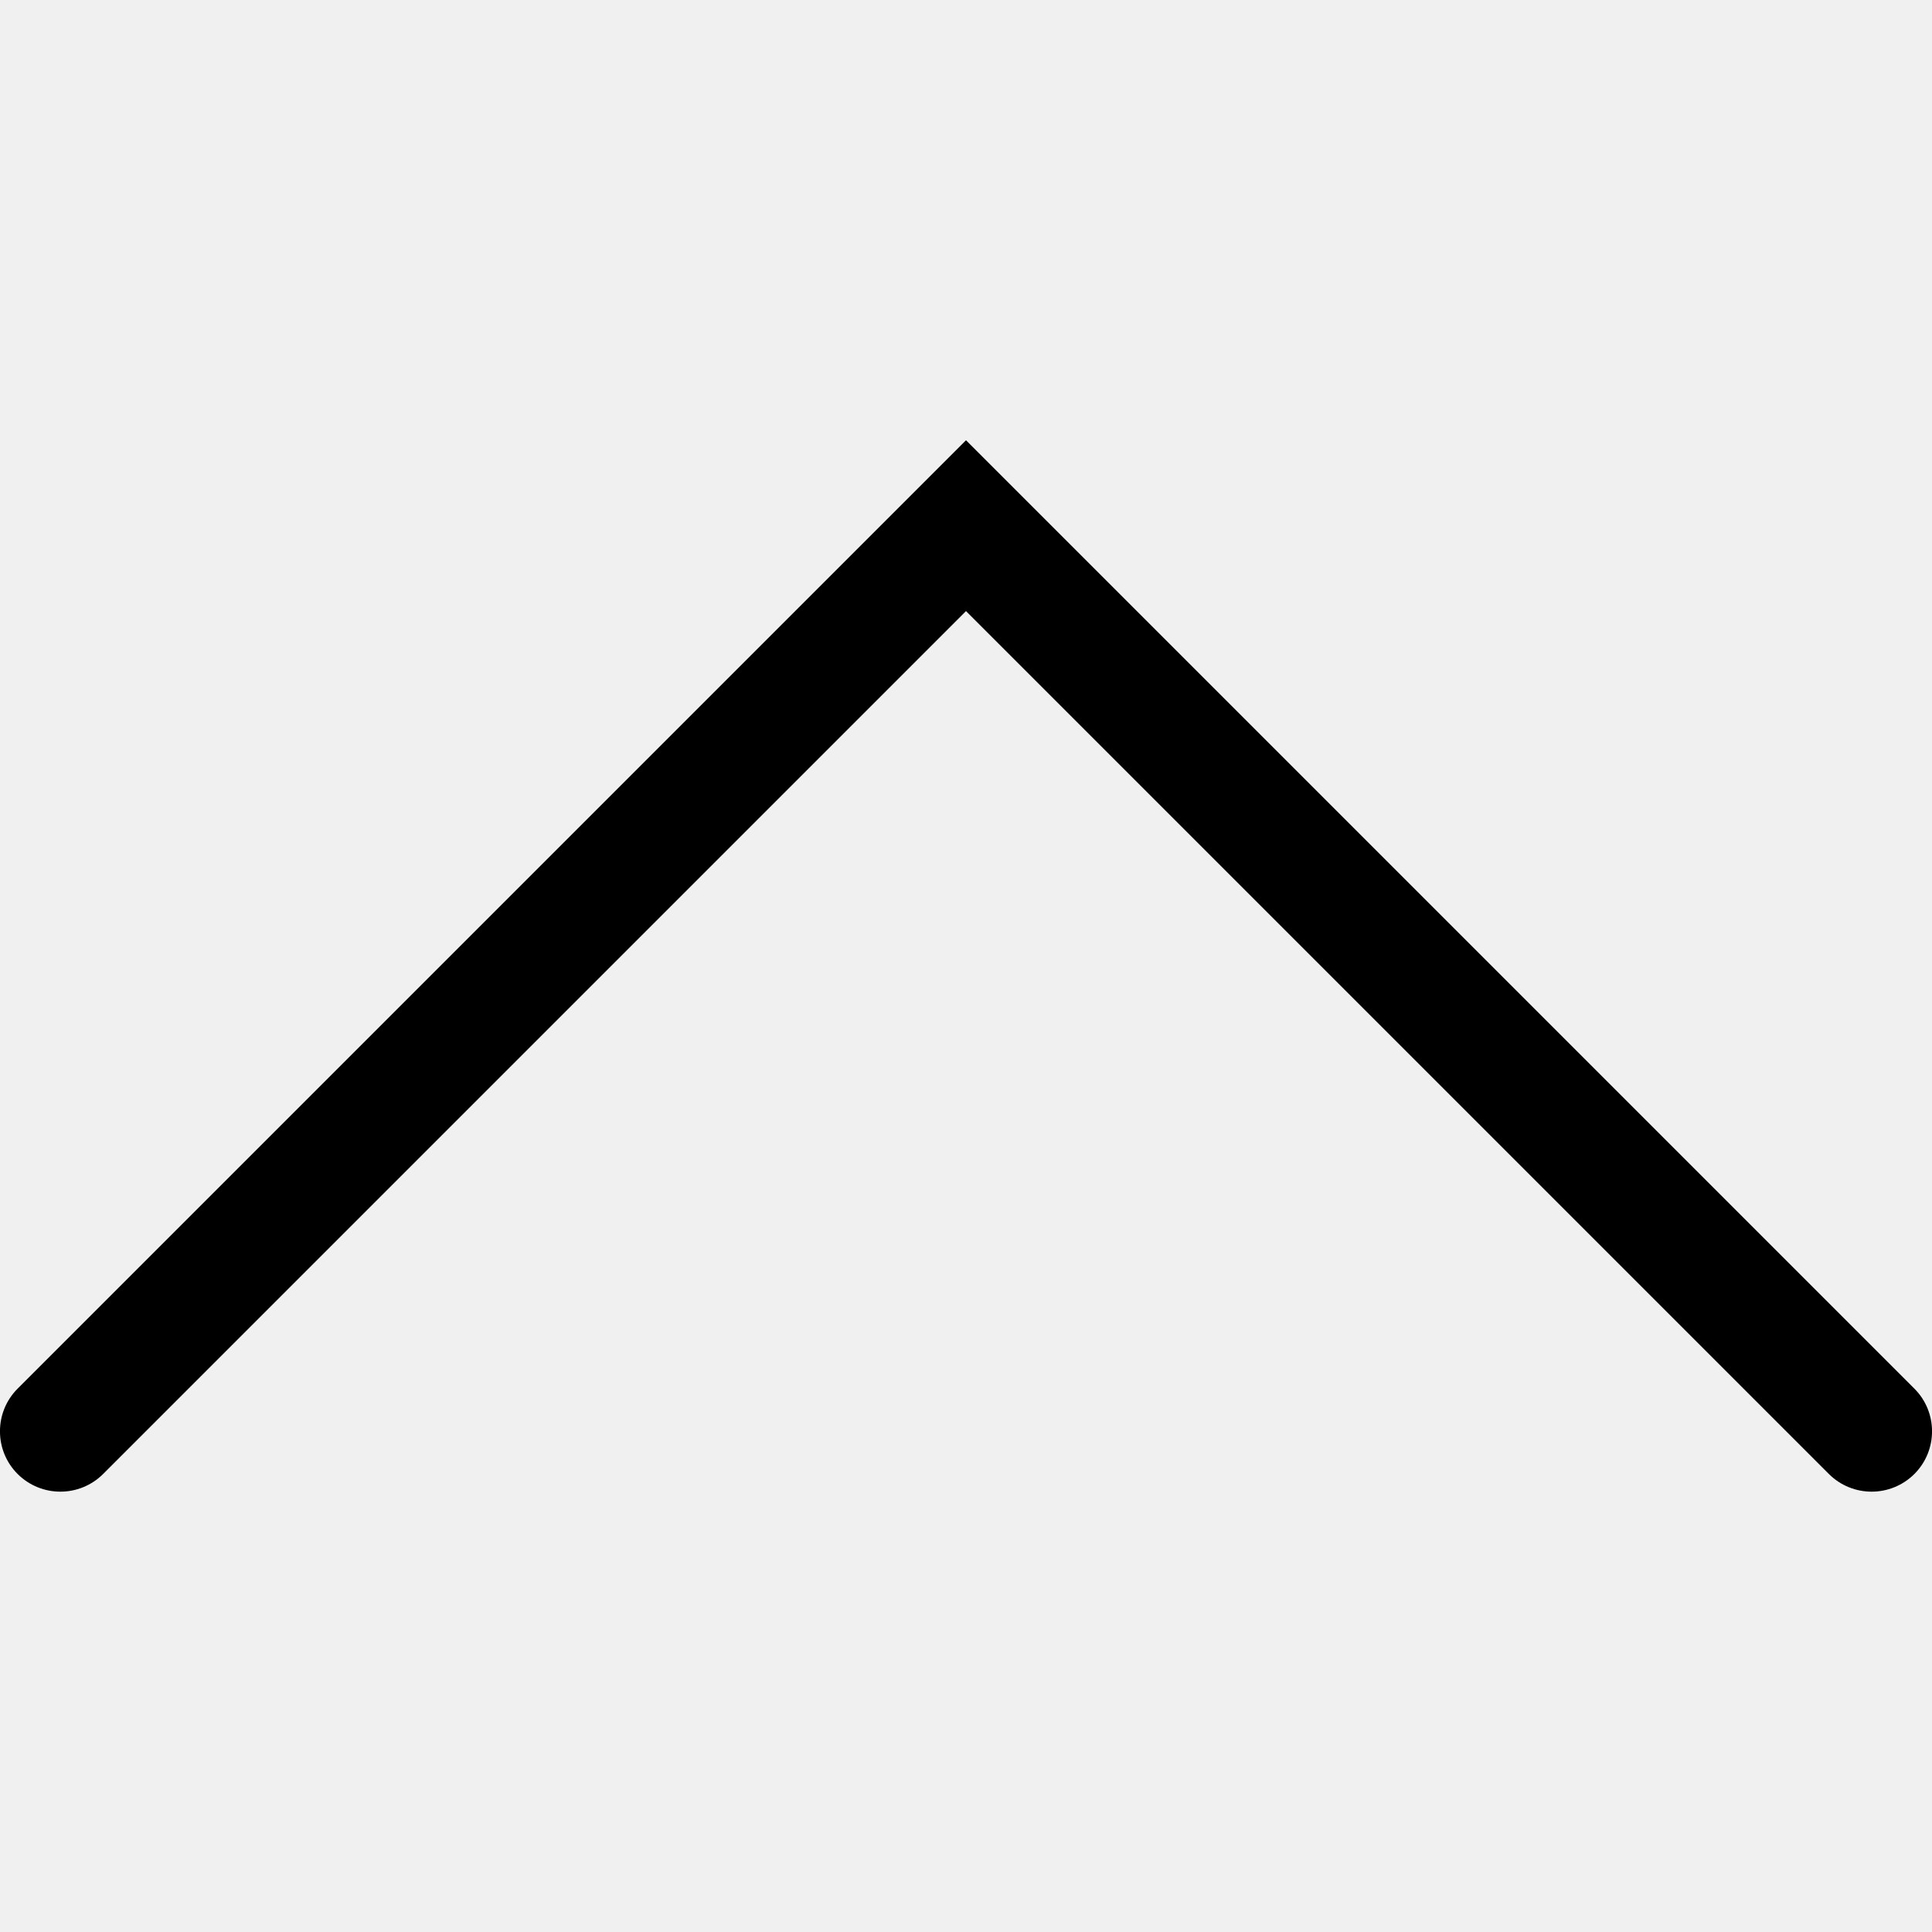
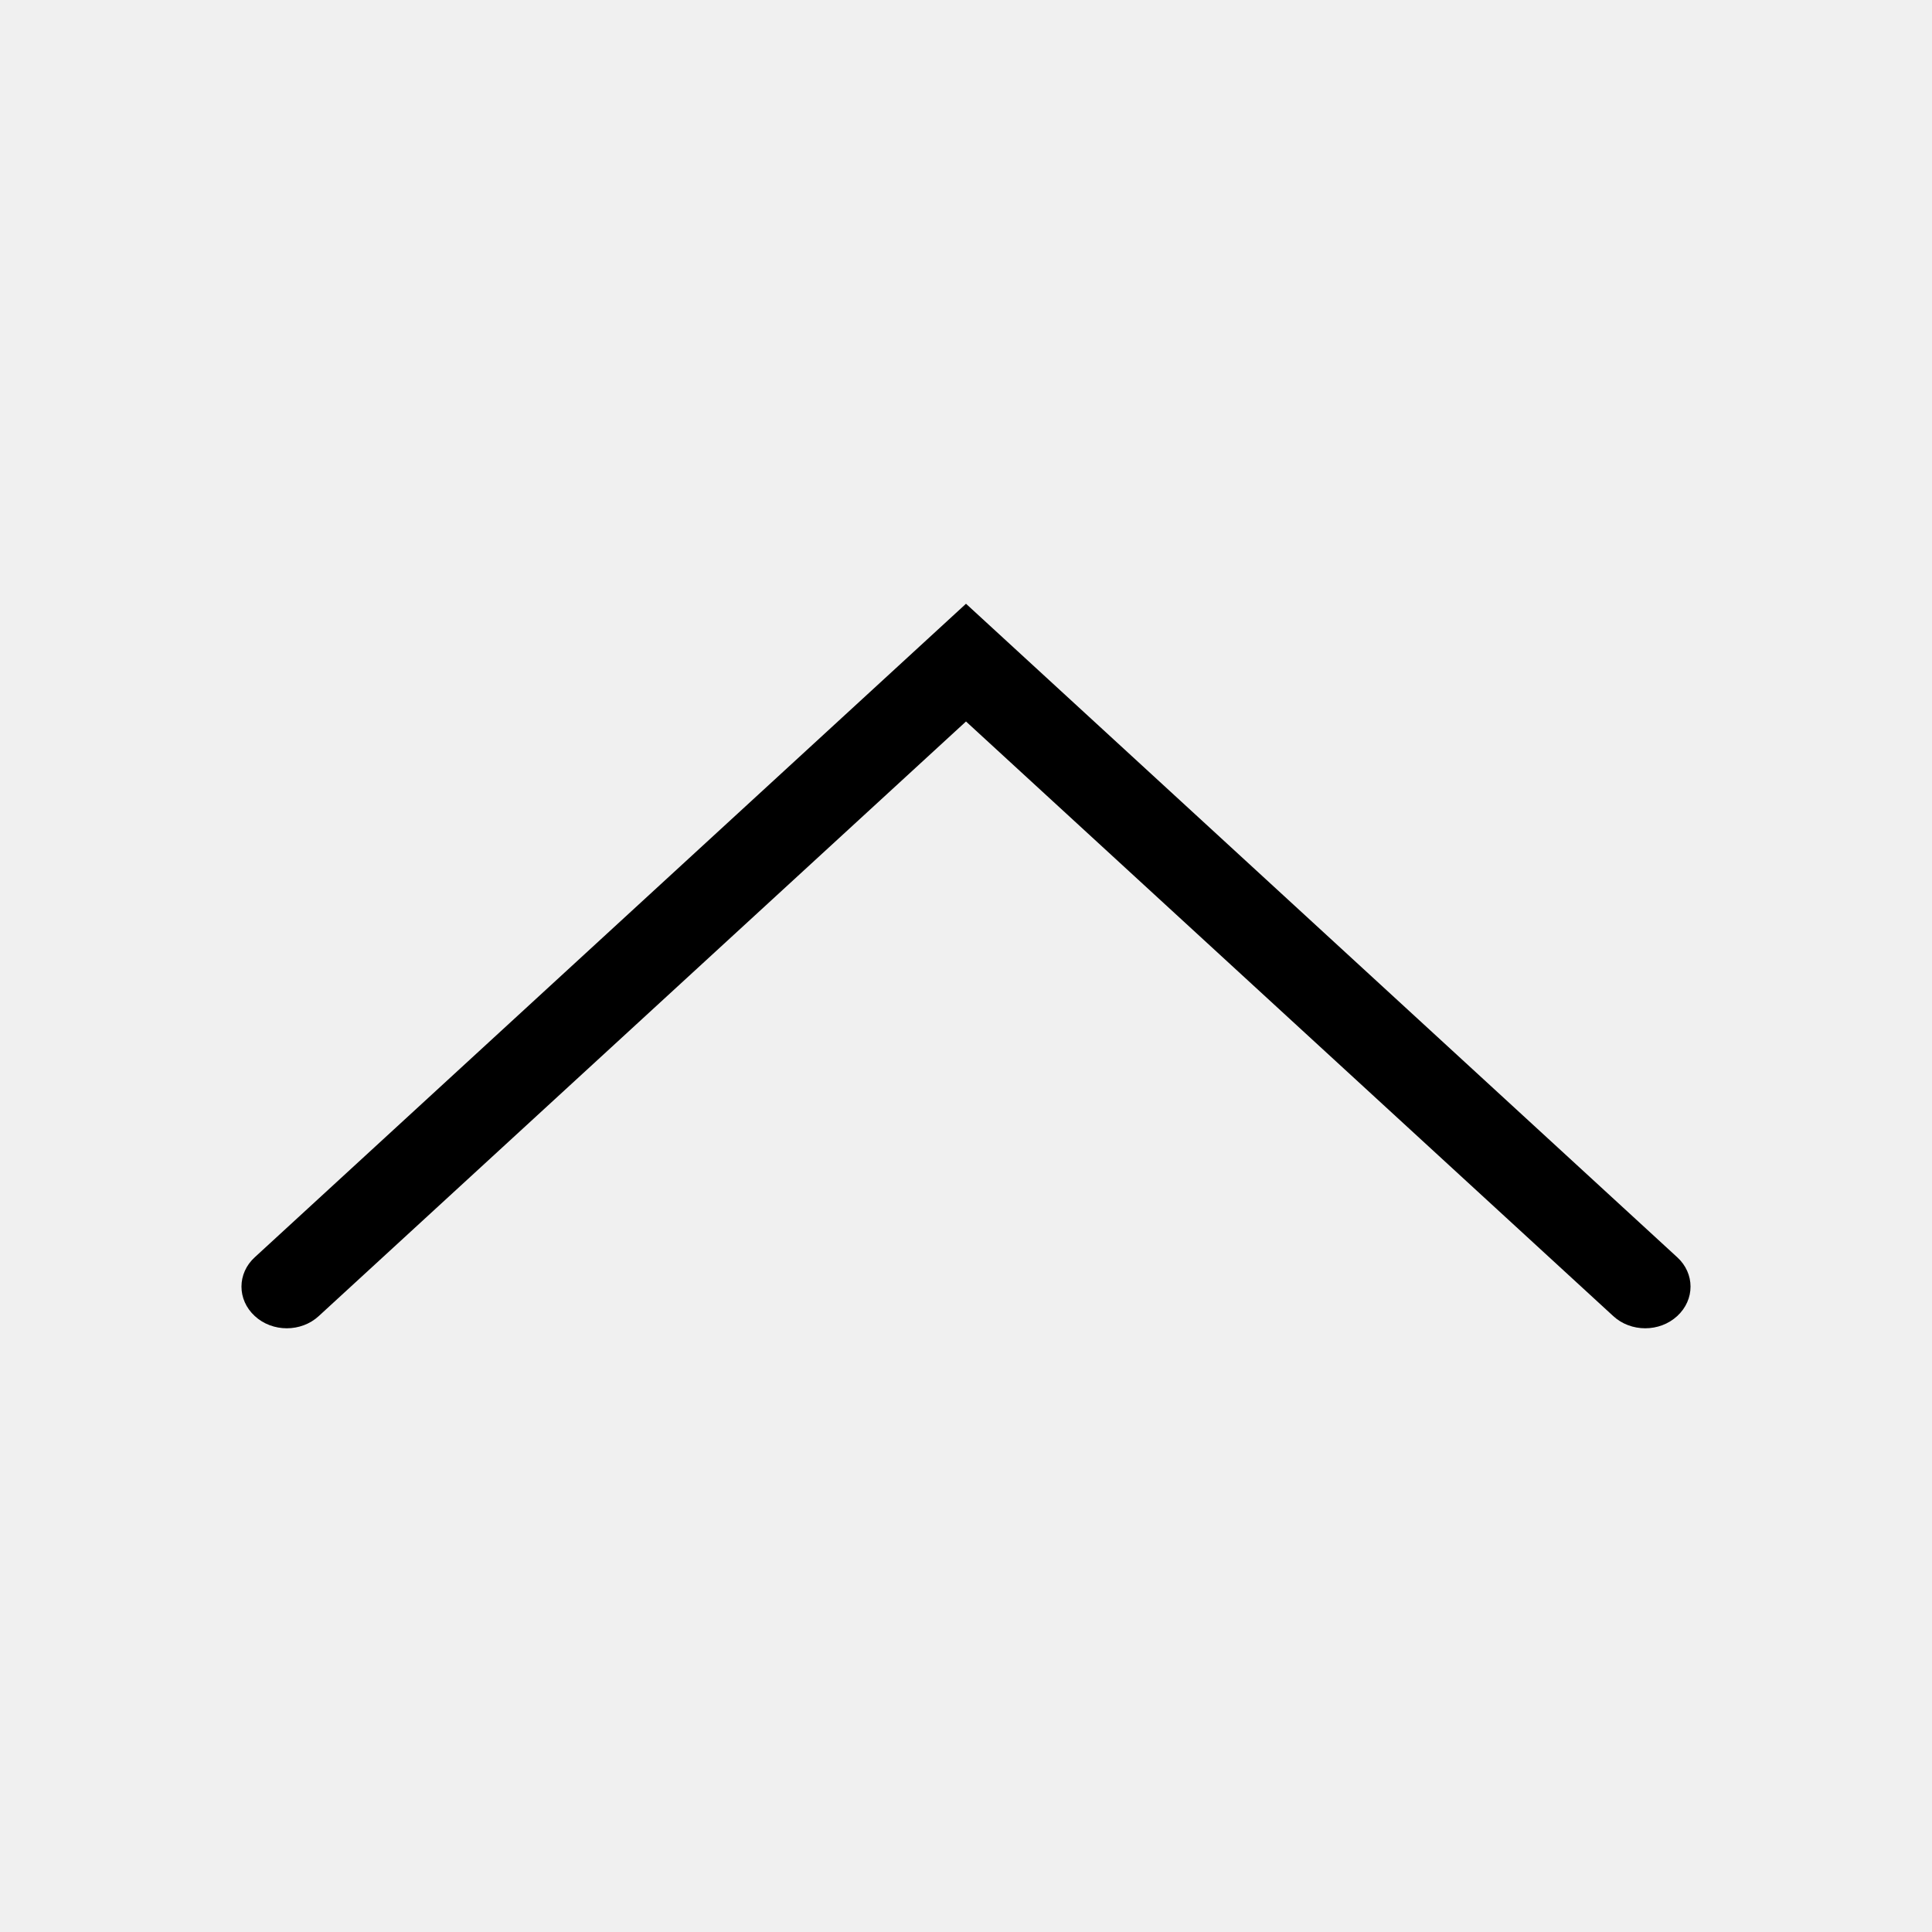
<svg xmlns="http://www.w3.org/2000/svg" width="16" height="16" viewBox="0 0 16 16" fill="none">
-   <g clip-path="url(#clip0_613_2216)">
-     <path fill-rule="evenodd" clip-rule="evenodd" d="M0.146 11.5C0.147 11.5 0.146 11.5 0.146 11.5C-0.049 11.695 -0.049 12.012 0.146 12.207C0.342 12.402 0.658 12.402 0.854 12.207C0.854 12.207 0.853 12.207 0.854 12.207L8 5.061L15.146 12.207C15.342 12.402 15.658 12.402 15.854 12.207C16.049 12.012 16.049 11.695 15.854 11.5L8 3.646L0.146 11.5Z" fill="black" />
-   </g>
-   <defs>
-     <clipPath id="clip0_613_2216">
-       <rect width="16" height="16" fill="white" />
-     </clipPath>
-   </defs>
+   <path fill-rule="evenodd" clip-rule="evenodd" d="M2.11 10.412C2.11 10.412 2.11 10.412 2.11 10.412C1.963 10.546 1.963 10.764 2.11 10.899C2.256 11.034 2.494 11.034 2.64 10.899C2.64 10.899 2.64 10.899 2.64 10.899L8 5.975L13.36 10.899C13.506 11.034 13.744 11.034 13.89 10.899C14.037 10.764 14.037 10.546 13.89 10.412L8 5L2.11 10.412Z" fill="black" />
</svg>
